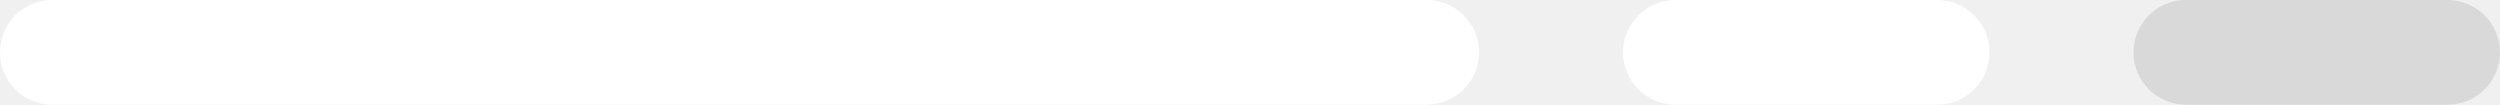
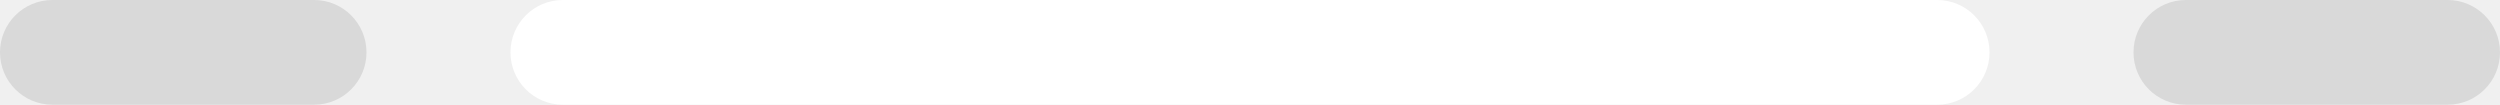
<svg xmlns="http://www.w3.org/2000/svg" width="191" height="8" viewBox="0 0 191 8">
  <g transform="translate(-1190 -762)">
-     <rect width="113" height="8" rx="4" transform="translate(1190 762)" fill="#fff" />
-     <rect width="28" height="8" rx="4" transform="translate(1314 762)" fill="#fff" />
+     <rect width="113" height="8" rx="4" transform="translate(1229 762)" fill="#fff" />
+     <rect width="28" height="8" rx="4" transform="translate(1190 762)" fill="#d9d9d9" />
    <rect width="28" height="8" rx="4" transform="translate(1353 762)" fill="#d9d9d9" />
  </g>
</svg>
